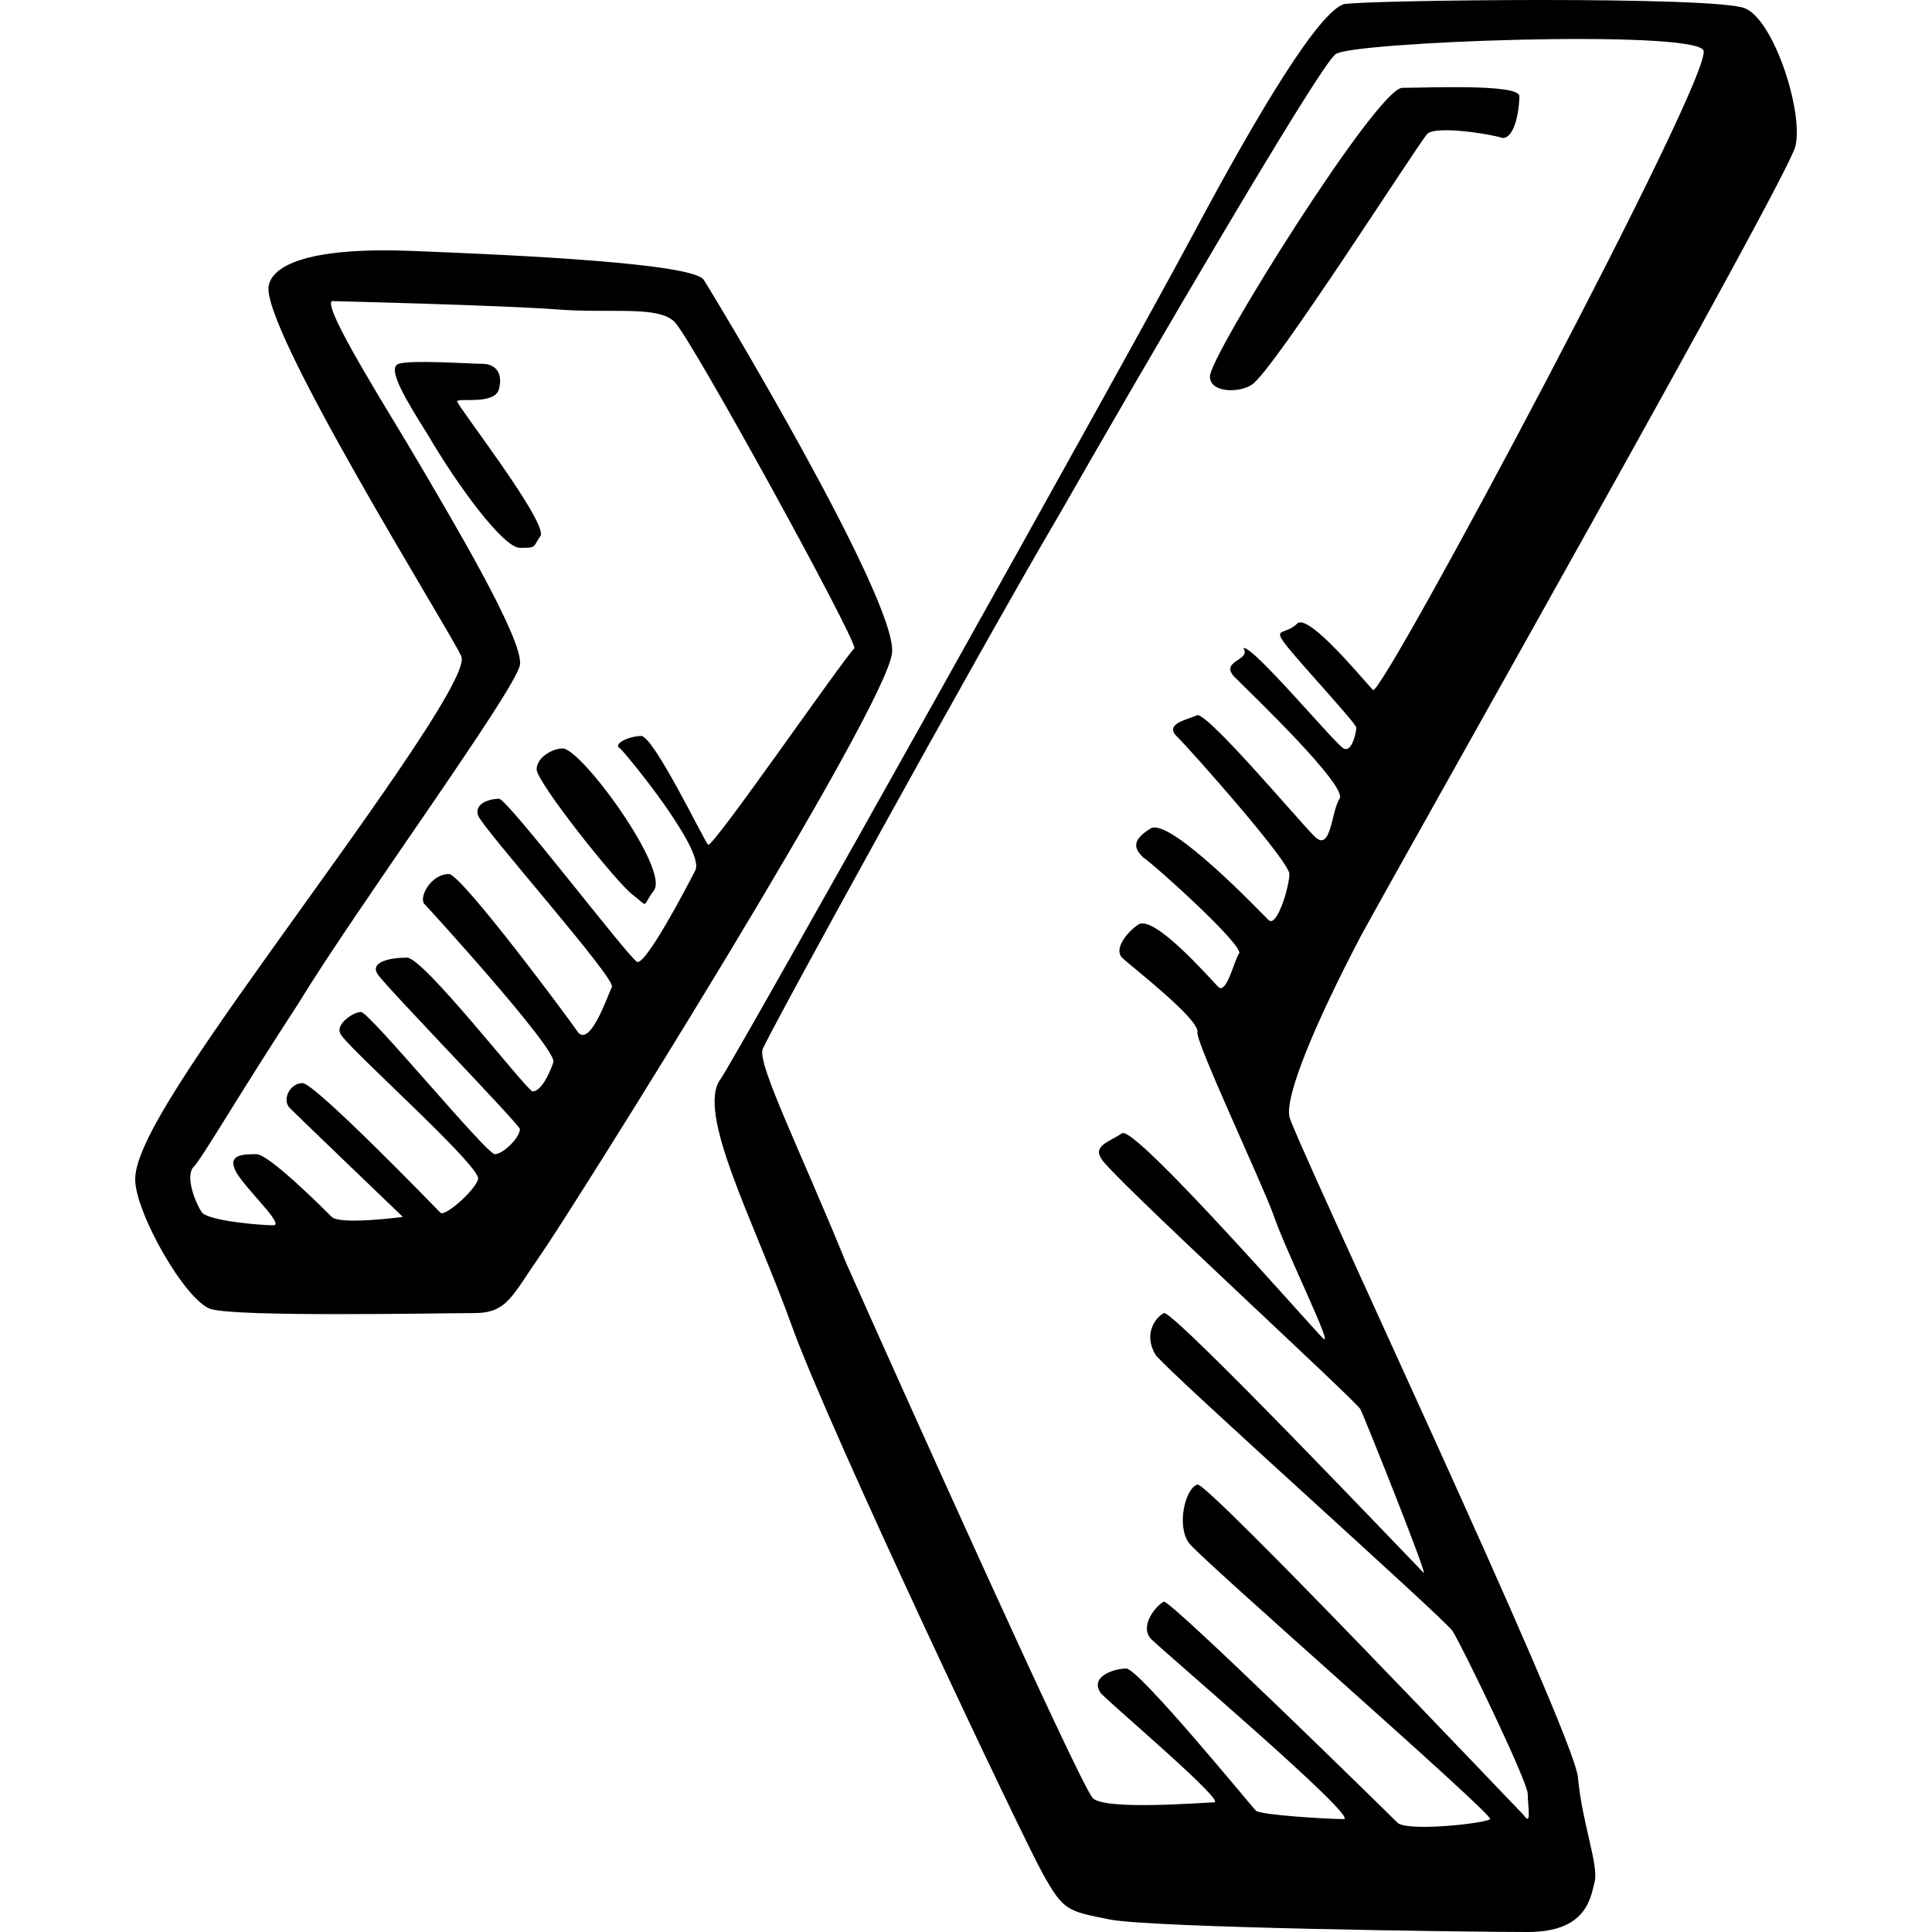
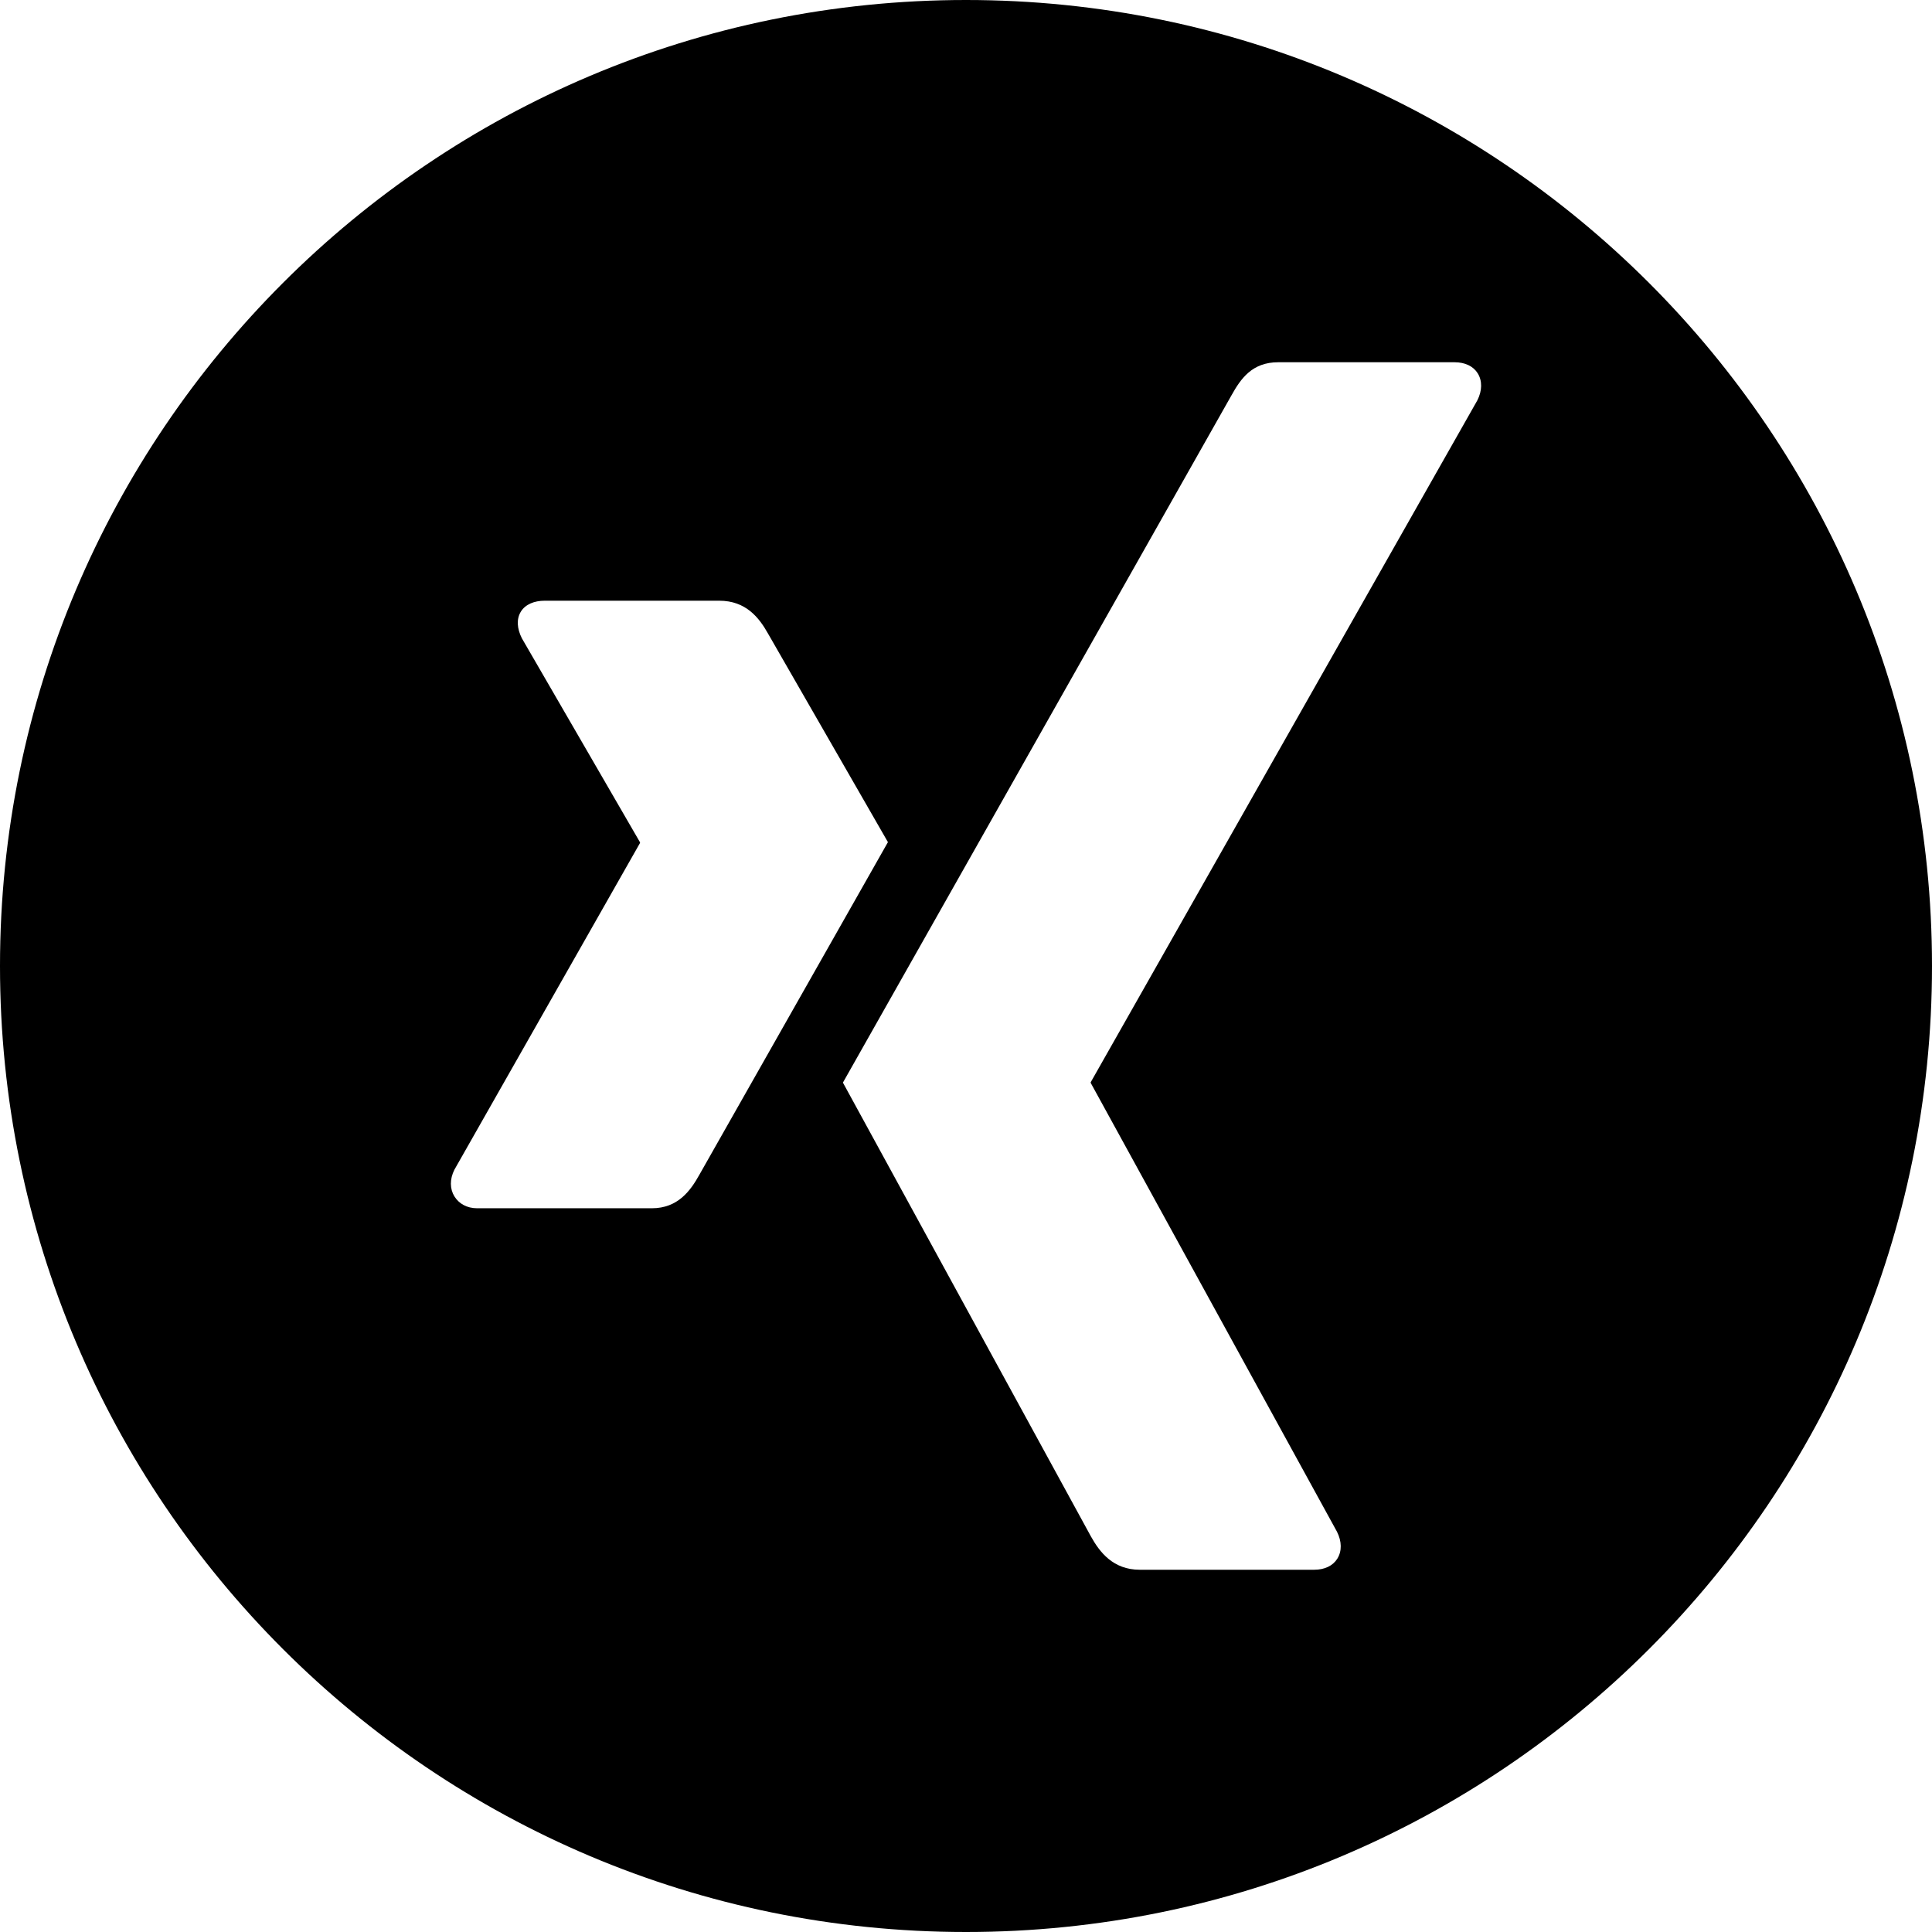
- <svg xmlns="http://www.w3.org/2000/svg" viewBox="0 0 46.2 46.2">
-   <path d="M16.833 6.7c-.2-.4-4.4-.6-7-.7s-3.3.4-3.4.8c-.3.9 4.4 8.4 4.6 8.9s-2.6 4.3-4.6 7.1c-2 2.8-3.2 4.6-3.2 5.4s1.2 2.9 1.8 3.1c.6.2 5.5.1 6.3.1s.9-.4 1.6-1.4 8.3-13.1 8.4-14.4-4.3-8.6-4.5-8.9zm.1 13.5c-.1-.1-1.3-2.6-1.6-2.6-.3 0-.7.2-.5.3.2.2 2 2.4 1.8 2.9-.2.4-1.2 2.3-1.4 2.2-.2-.1-3.1-3.9-3.3-3.9-.2 0-.6.1-.5.4s3.3 3.9 3.2 4.1c-.1.2-.5 1.4-.8 1.1-.2-.3-2.8-3.8-3.1-3.8-.4 0-.7.5-.6.7.1.1 3.2 3.5 3.1 3.8s-.3.7-.5.7c-.2-.1-2.6-3.2-3-3.2s-.9.1-.7.4c.2.3 3.4 3.6 3.4 3.7 0 .2-.4.6-.6.6s-3-3.4-3.2-3.4-.6.3-.5.5c0 .2 3.4 3.2 3.3 3.5s-.8.9-.9.8-3-3.1-3.3-3.1-.5.4-.3.6 2.7 2.6 2.7 2.6-1.5.2-1.7 0-1.5-1.5-1.8-1.5-.7 0-.5.4 1.2 1.3.9 1.3c-.3 0-1.5-.1-1.7-.3-.2-.3-.4-.9-.2-1.1.2-.2 1-1.6 2.5-3.9 1.4-2.3 5.2-7.5 5.3-8.1.1-.6-1.7-3.6-2.4-4.8s-2.3-3.7-2.1-3.9c0 0 4.1.1 5.4.2s2.4-.1 2.8.3 4.3 7.5 4.3 7.8c-.3.3-3.4 4.8-3.5 4.7zm26-16.7c.2-.8-.5-3-1.2-3.3s-9.1-.2-9.6-.1c-.6.2-2 2.5-3.6 5.5s-11 19.8-11.3 20.2c-.6.8.8 3.4 1.7 5.9.9 2.5 5.5 12.2 6 13.1s.6.9 1.6 1.1 8.6.3 10 .3 1.5-.8 1.6-1.2-.3-1.4-.4-2.5-6.8-15.3-6.9-15.8.6-2.2 1.7-4.3c1.2-2.2 10.2-18.1 10.4-18.9zm-13.4 12.7c.4.4 2.7 2.6 2.5 2.9-.2.3-.2 1.3-.6.9s-2.5-2.9-2.8-2.9c-.2.1-.8.2-.5.5.4.4 2.7 3 2.7 3.3s-.3 1.3-.5 1.1c-.2-.2-2.3-2.4-2.8-2.2-.5.3-.4.5-.2.7.3.2 2.4 2.1 2.3 2.3-.1.1-.3 1-.5.8s-1.5-1.7-1.9-1.5c-.3.2-.6.6-.4.8.2.2 1.9 1.5 1.8 1.8 0 .3 1.5 3.5 1.8 4.3.3.9 1.5 3.3 1.2 3s-4.5-5.1-4.8-4.9-.7.3-.5.6c.1.3 6.1 5.8 6.2 6s1.7 4.2 1.5 3.9c-.2-.2-6-6.3-6.2-6.2-.2.1-.5.5-.2 1 .4.5 6.9 6.3 7.1 6.6.2.3 1.8 3.6 1.8 3.9s.1.8-.1.5c-.3-.3-7.6-8-7.8-7.9-.3.1-.5 1-.2 1.4s7.3 6.5 7.2 6.6-1.9.3-2.2.1c-.2-.2-5.4-5.3-5.6-5.3-.2.1-.6.6-.3.9.3.3 5 4.3 4.6 4.3-.4 0-2-.1-2.1-.2s-2.8-3.4-3.1-3.4c-.3 0-.9.2-.6.6.4.4 3 2.6 2.7 2.6-.2 0-2.6.2-2.9-.1-.3-.3-4.7-10.1-5.9-12.8-1.1-2.7-2.1-4.7-2-5.1.1-.3 5.1-9.4 7.1-12.8 2-3.5 6.2-10.7 6.6-11 .3-.3 8.5-.6 8.8-.1s-7.7 15.5-7.9 15.3c-.2-.2-1.5-1.8-1.8-1.6-.3.3-.6.1-.3.5s1.7 1.9 1.7 2-.1.6-.3.5c-.2-.1-2.2-2.5-2.4-2.4.2.3-.6.3-.2.7zm-18.6-6.6c0-.1.9.1 1-.3s-.1-.6-.4-.6-1.7-.1-2 0 .2.9.7 1.7c.7 1.2 1.8 2.7 2.2 2.7.4 0 .3 0 .5-.3.1-.4-2-3.1-2-3.2zm2.5 8.3c-.2 0-.6.2-.6.5s1.9 2.7 2.3 3 .2.3.5-.1c.4-.5-1.8-3.5-2.2-3.4zm20.7-14.7c.2-.2 1.5 0 1.8.1.3 0 .4-.7.4-1s-2.2-.2-2.8-.2c-.6 0-4.6 6.4-4.6 6.9 0 .4.7.4 1 .2.5-.3 4-5.8 4.2-6z" />
+ <svg xmlns="http://www.w3.org/2000/svg" width="512" height="512" viewBox="0 0 512 512">
+   <path d="M256 0C114.615 0 0 114.615 0 256s114.615 256 256 256 256-114.615 256-256S397.385 0 256 0zm-83.26 320.203h-46.266c-2.788 0-4.87-1.247-6.05-3.146-1.218-1.976-1.28-4.533 0-7.08l49.163-86.535c.052-.095.052-.158 0-.263l-31.284-54.02c-1.294-2.57-1.483-5.106-.263-7.08 1.18-1.908 3.522-2.884 6.31-2.884h46.267c7.1 0 10.58 4.562 12.884 8.654 0 0 31.62 55.025 31.81 55.328-1.873 3.295-49.95 88.11-49.95 88.11-2.366 4.258-5.7 8.915-12.62 8.915zM391.526 106.07l-102.44 180.67a.275.275 0 0 0 0 .307l65.228 118.875c1.295 2.56 1.326 5.16.096 7.133-1.18 1.896-3.355 2.945-6.142 2.945H302.05c-7.088 0-10.633-4.7-12.924-8.79 0 0-65.576-119.996-65.744-120.308 3.28-5.79 102.958-182.112 102.958-182.112 2.48-4.448 5.48-8.79 12.387-8.79h46.742c2.788 0 4.978 1.05 6.15 2.947 1.222 1.974 1.19 4.573-.095 7.122z" />
</svg>
